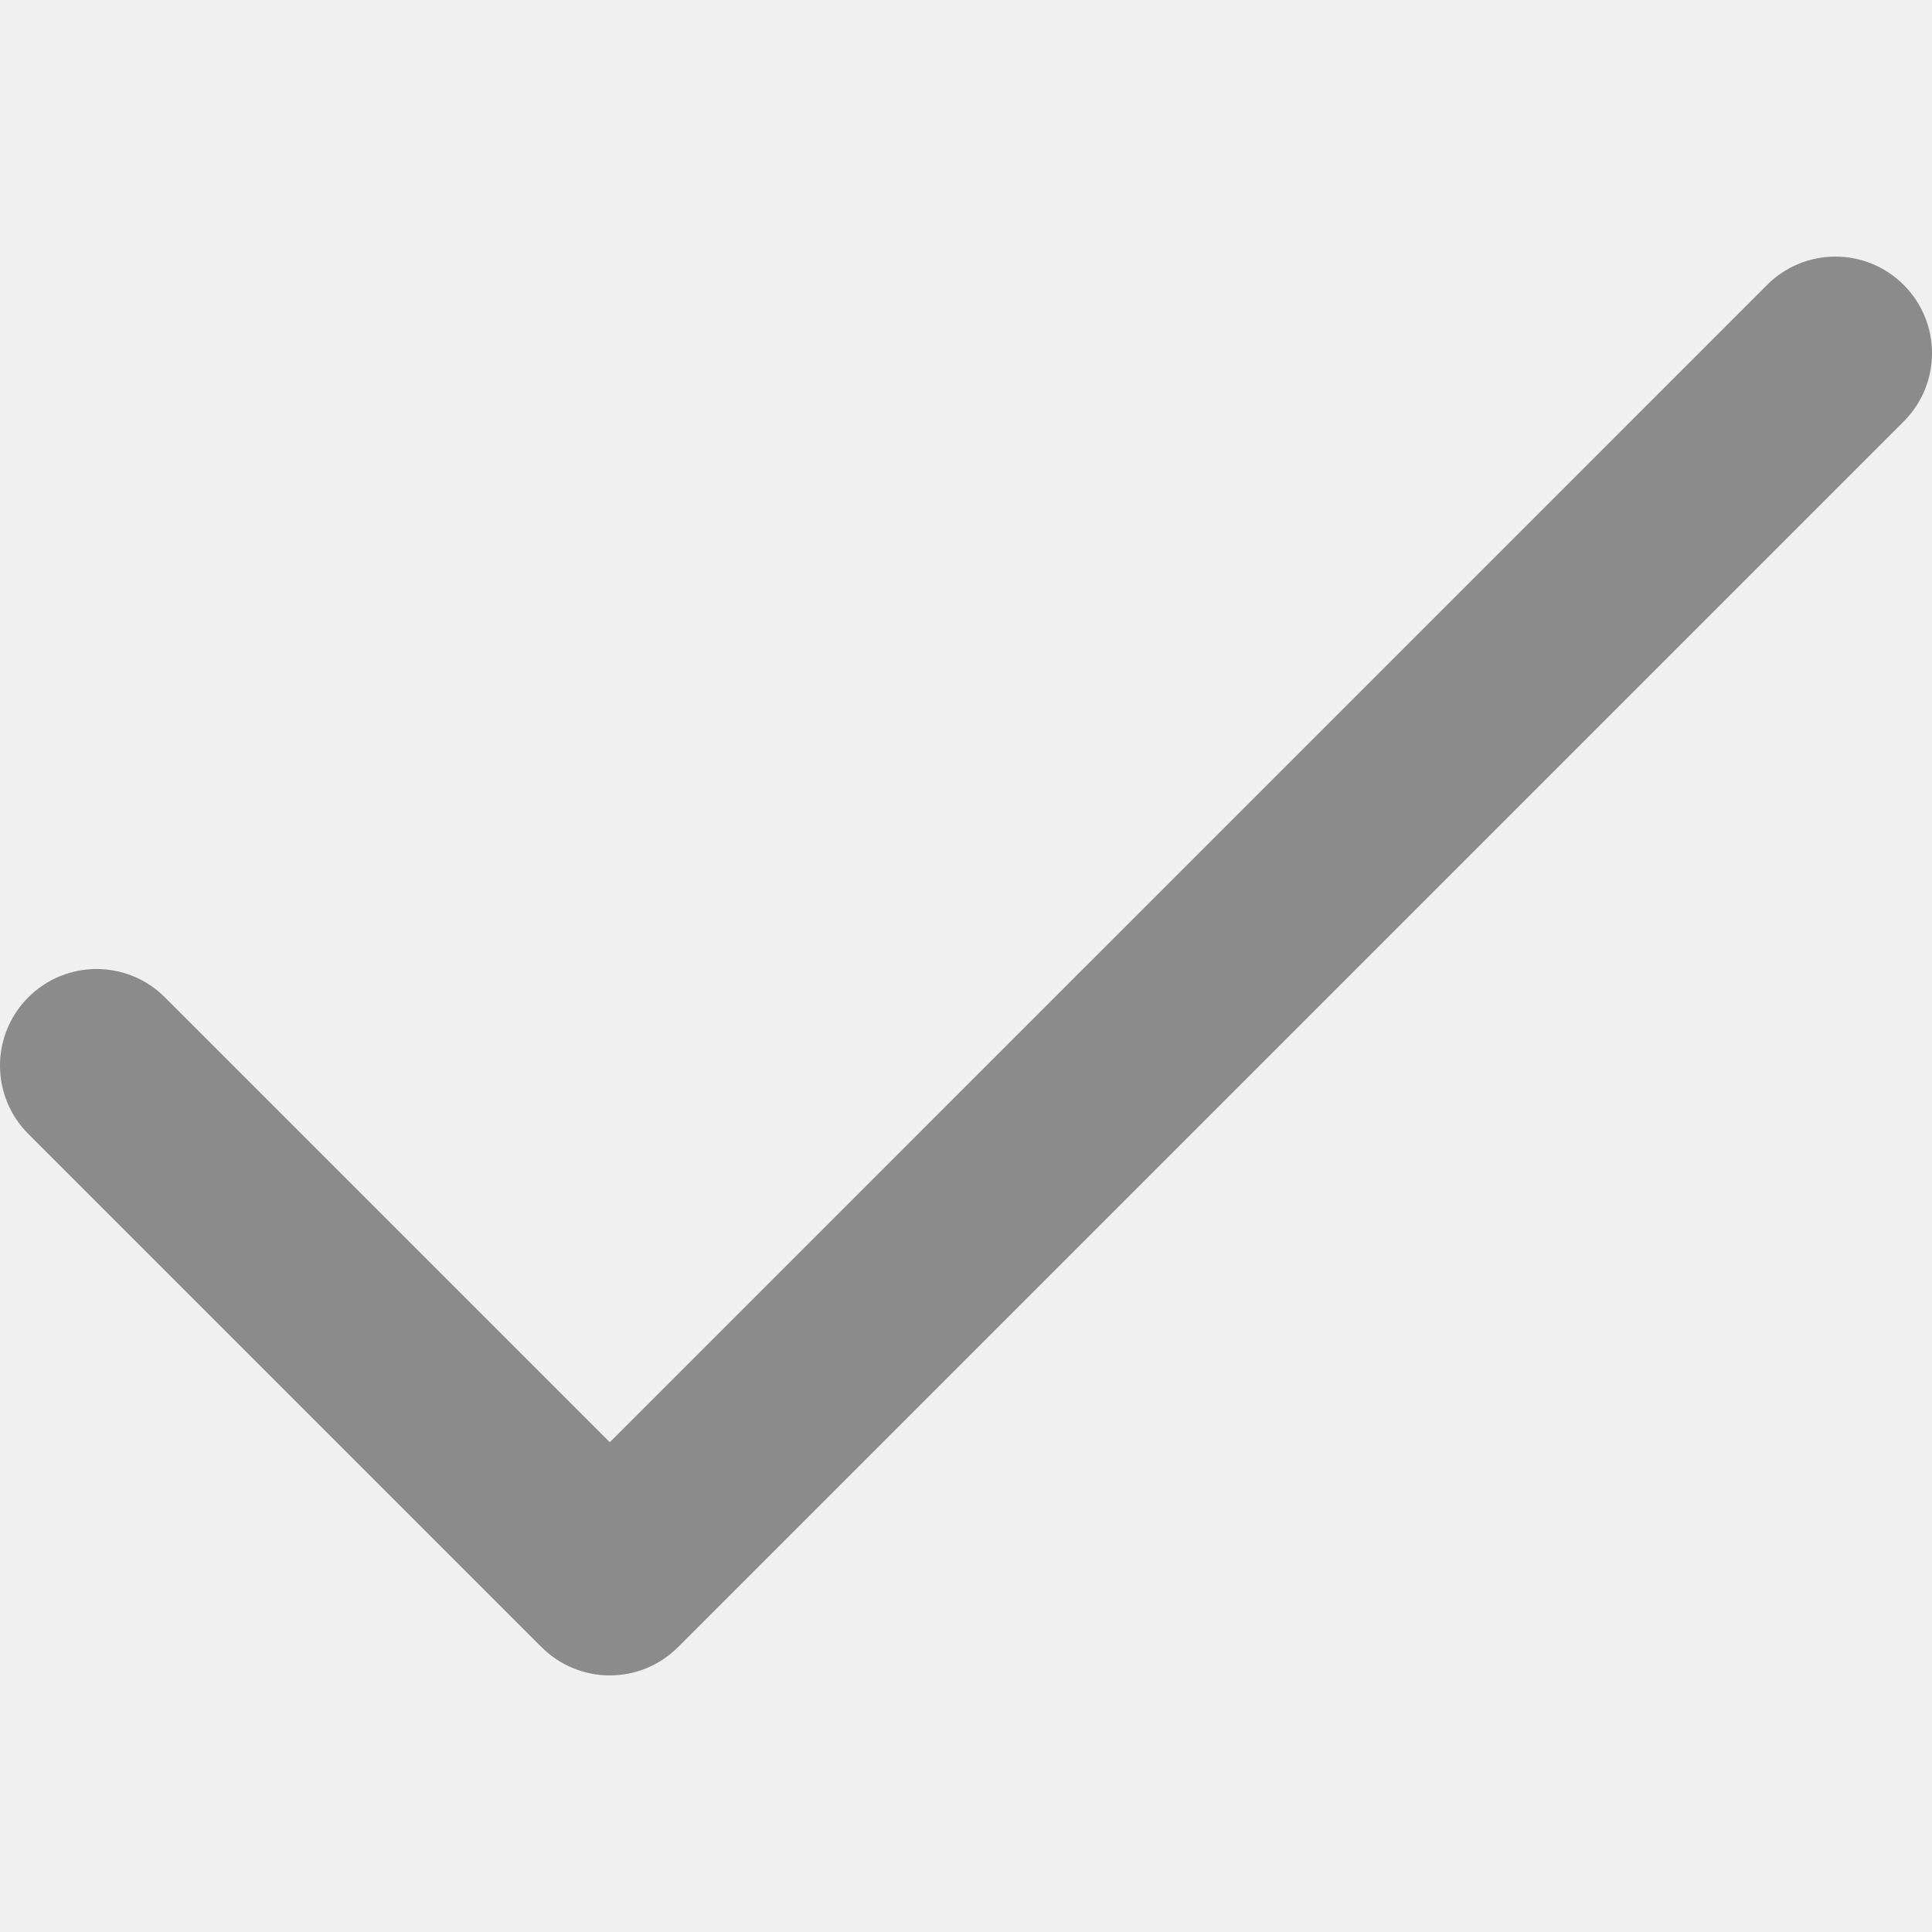
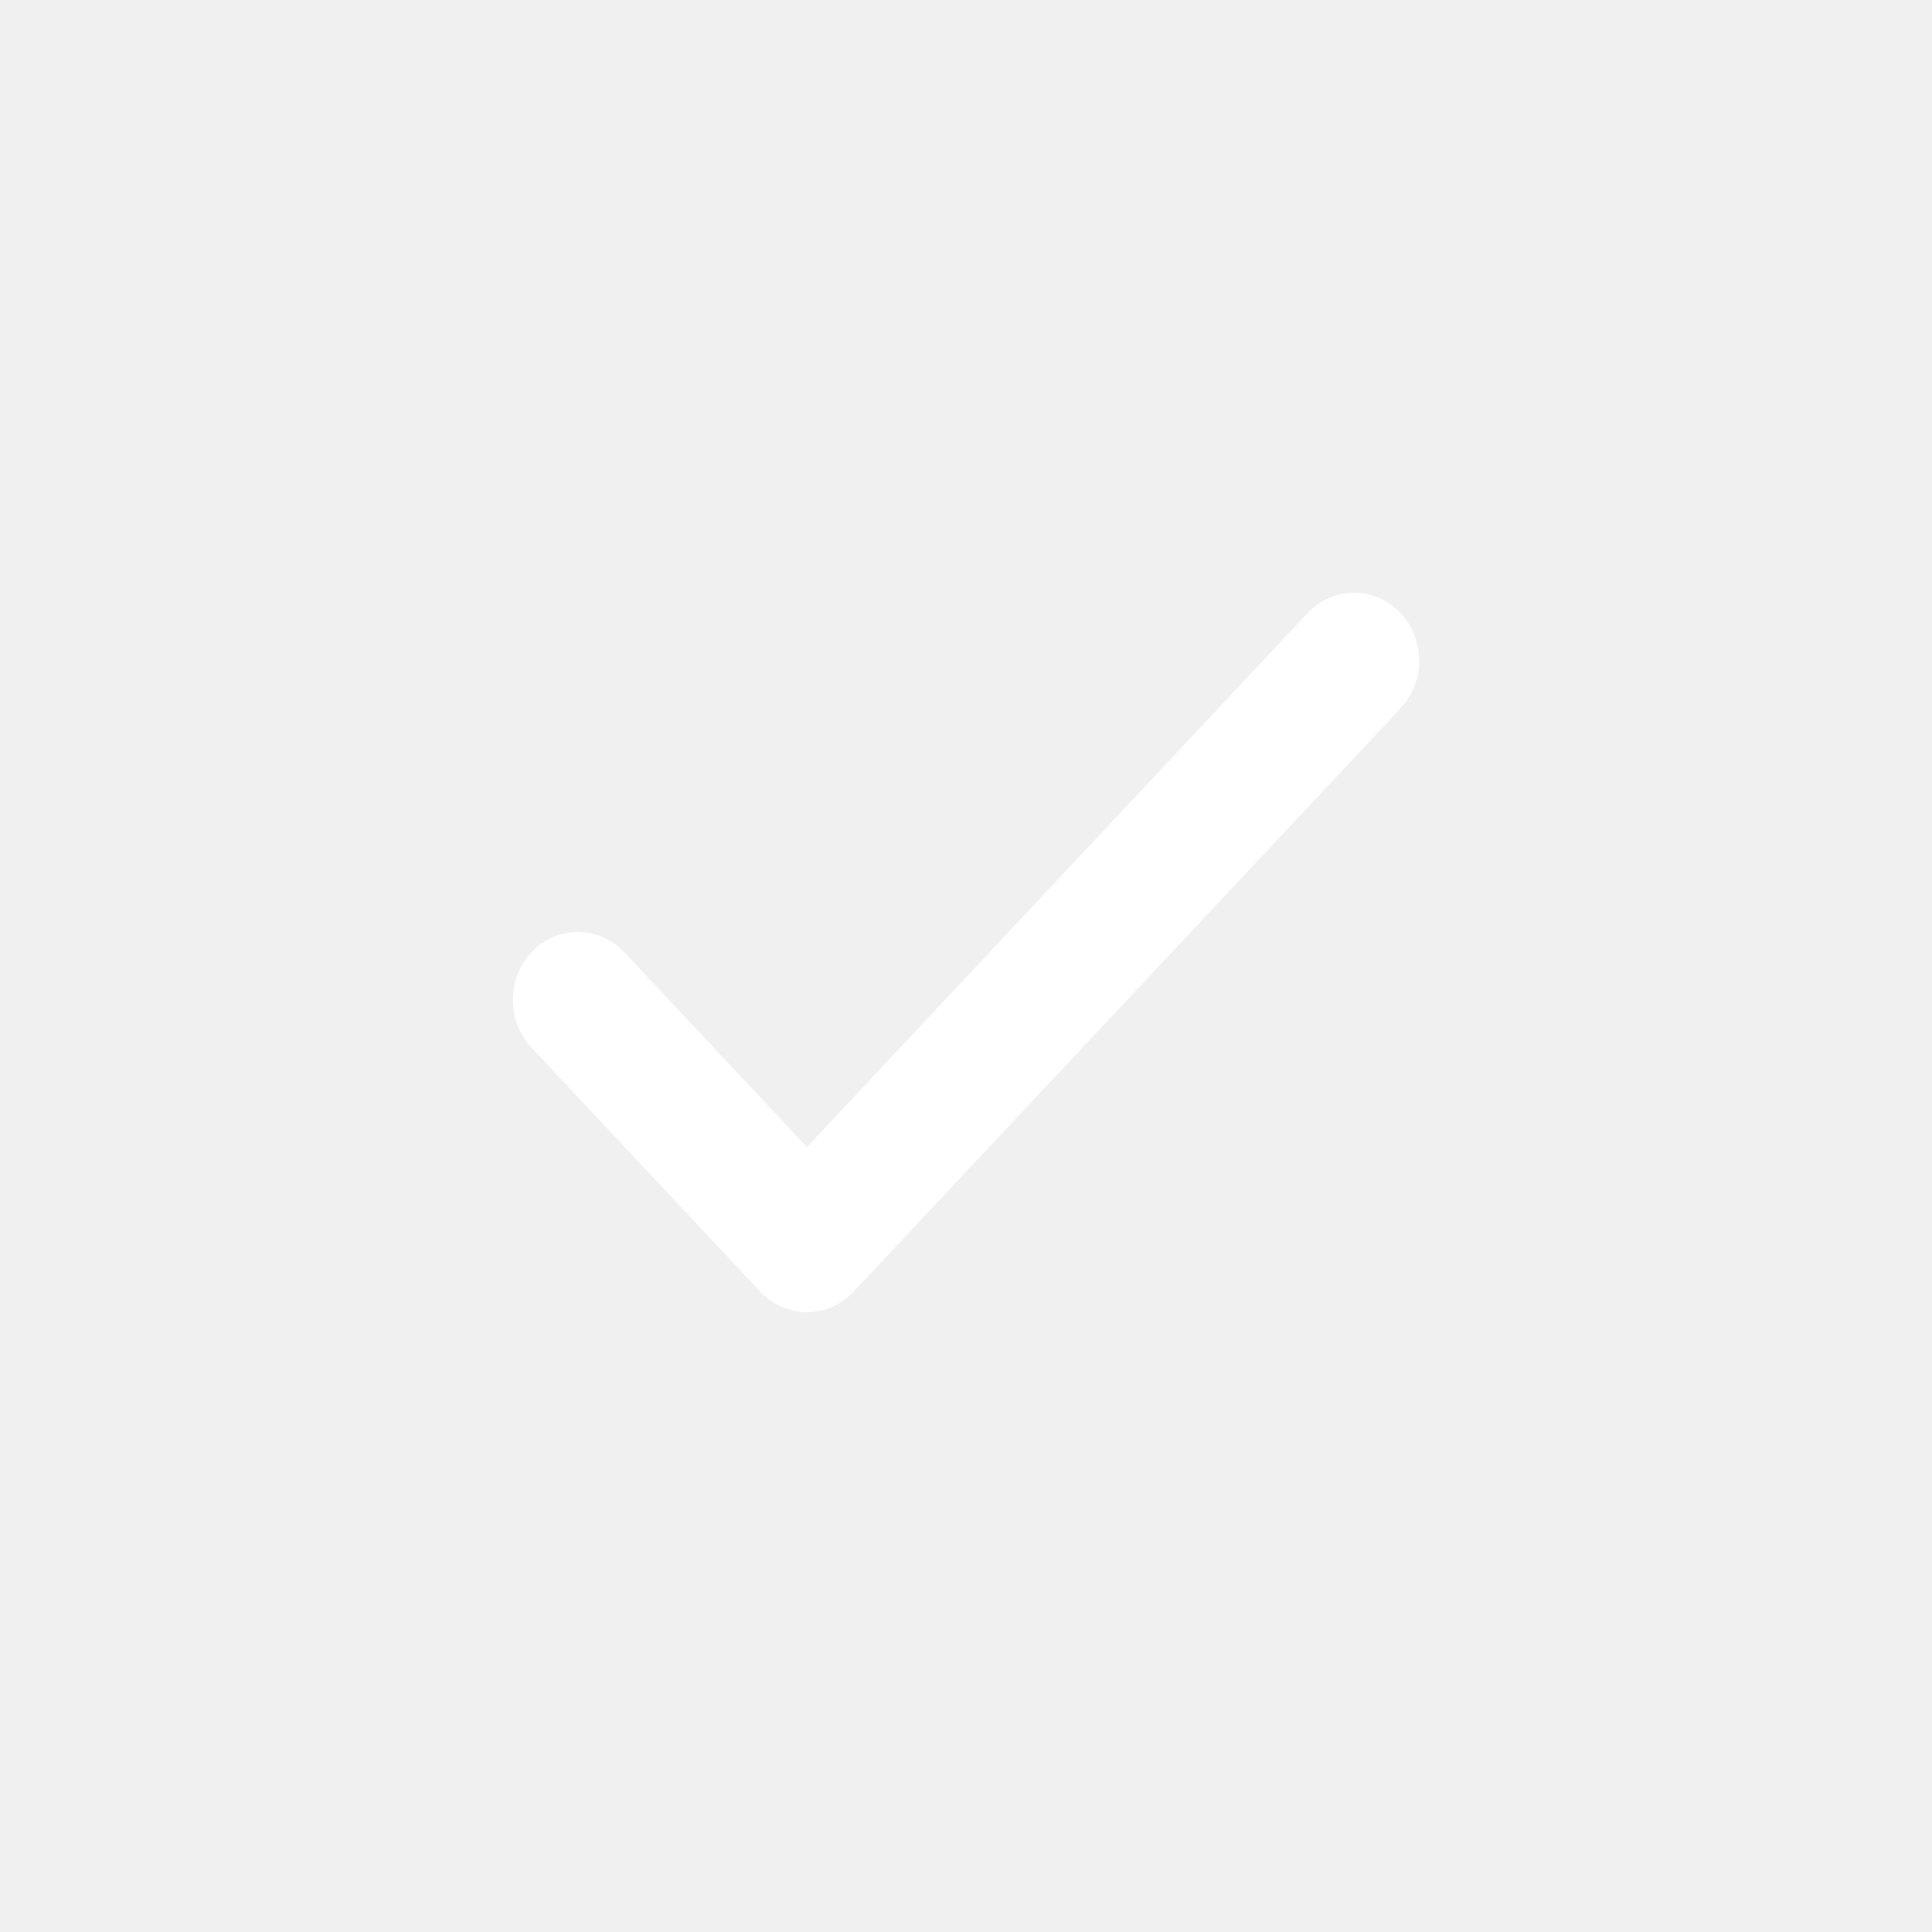
- <svg xmlns="http://www.w3.org/2000/svg" version="1.1" id="Layer_1" x="0px" y="0px" viewBox="0 0 512 512" style="enable-background:new 0 0 512 512;" xml:space="preserve">
-   <style type="text/css">
- 	.st0{fill:#8B8B8B;}
- </style>
-   <g>
-     <g>
-       <path class="st0" d="M504.5,75.5c-10-10-26.2-10-36.2,0L161.6,382.2L43.7,264.3c-10-10-26.2-10-36.2,0c-10,10-10,26.2,0,36.2    l136,136c10,10,26.2,10,36.2,0l324.8-324.8C514.5,101.7,514.5,85.5,504.5,75.5z" />
-     </g>
+ <svg xmlns="http://www.w3.org/2000/svg" width="22px" height="22px" viewBox="0 0 22 22" version="1.1">
+   <g id="Artboard" stroke="none" stroke-width="1" fill="none" fill-rule="evenodd">
+     <path d="M15.767,7.153 C15.575,6.949 15.264,6.949 15.072,7.153 L9.189,13.428 L6.928,11.016 C6.736,10.811 6.425,10.811 6.233,11.016 C6.041,11.221 6.041,11.552 6.233,11.757 L8.842,14.539 C9.034,14.743 9.345,14.743 9.536,14.539 L15.767,7.894 C15.959,7.689 15.959,7.358 15.767,7.153 Z" id="Path" stroke="#FFFFFF" stroke-width="0.5" fill="#FFFFFF" fill-rule="nonzero" />
  </g>
</svg>
